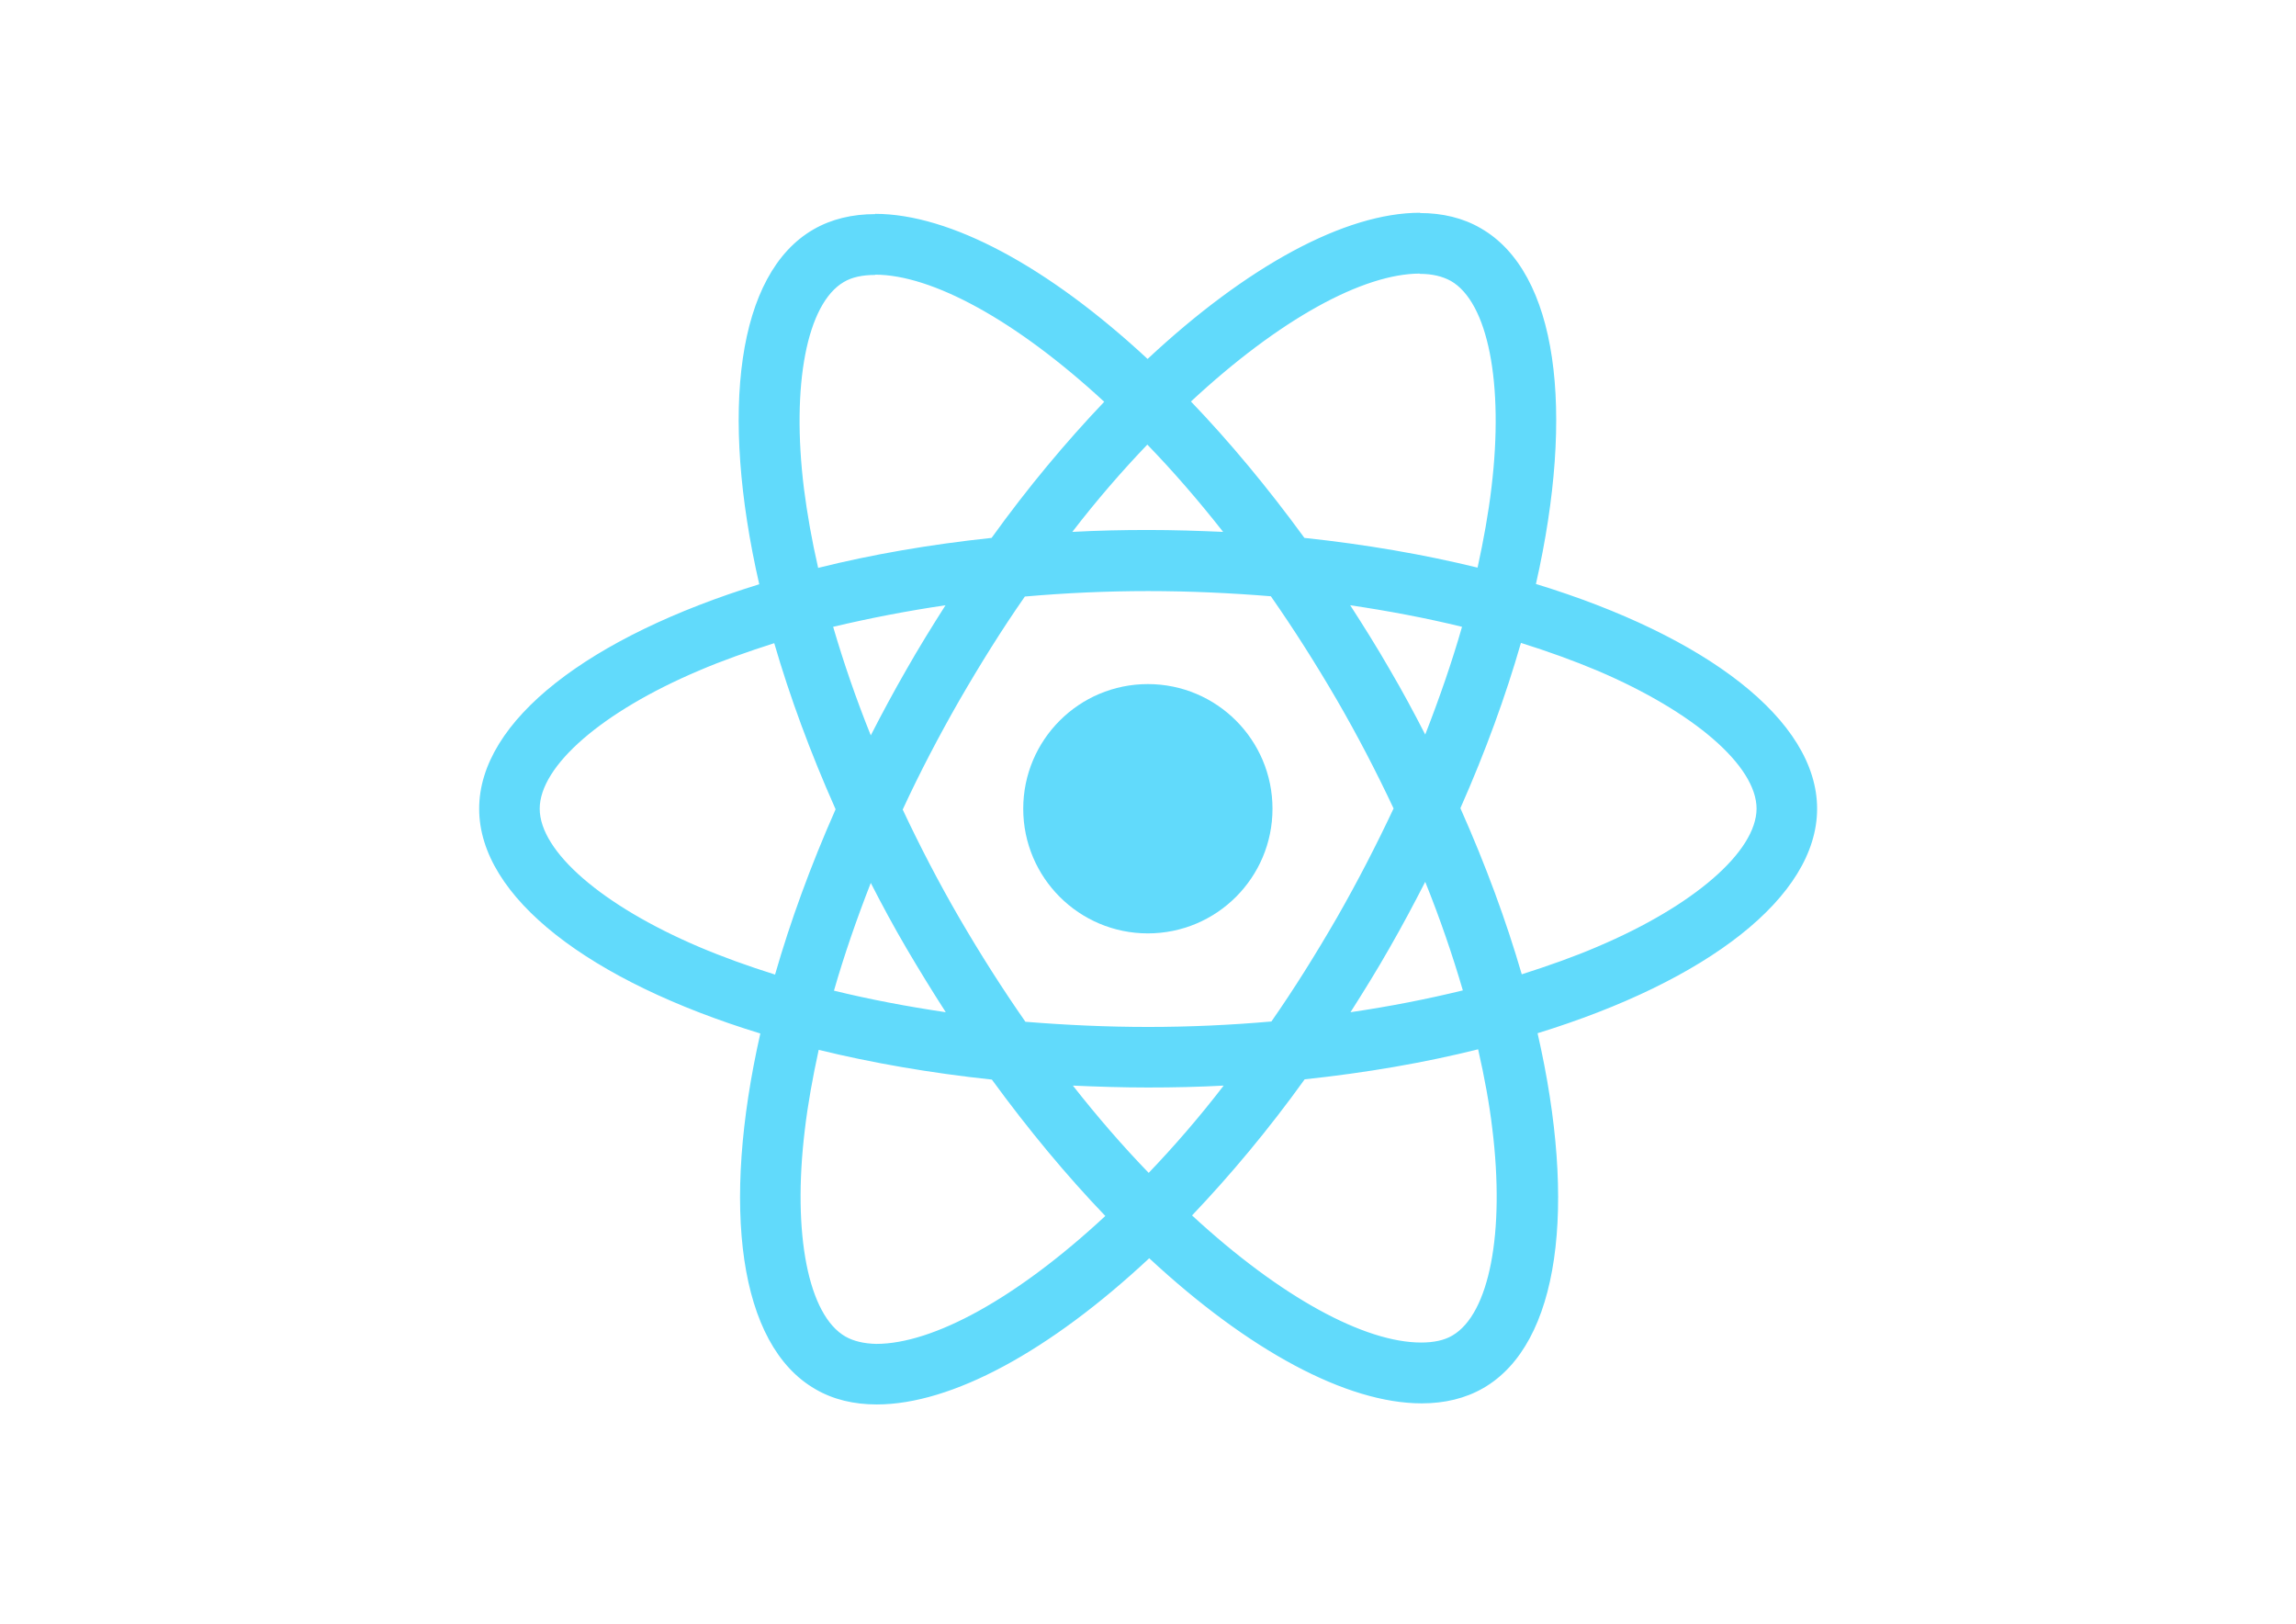
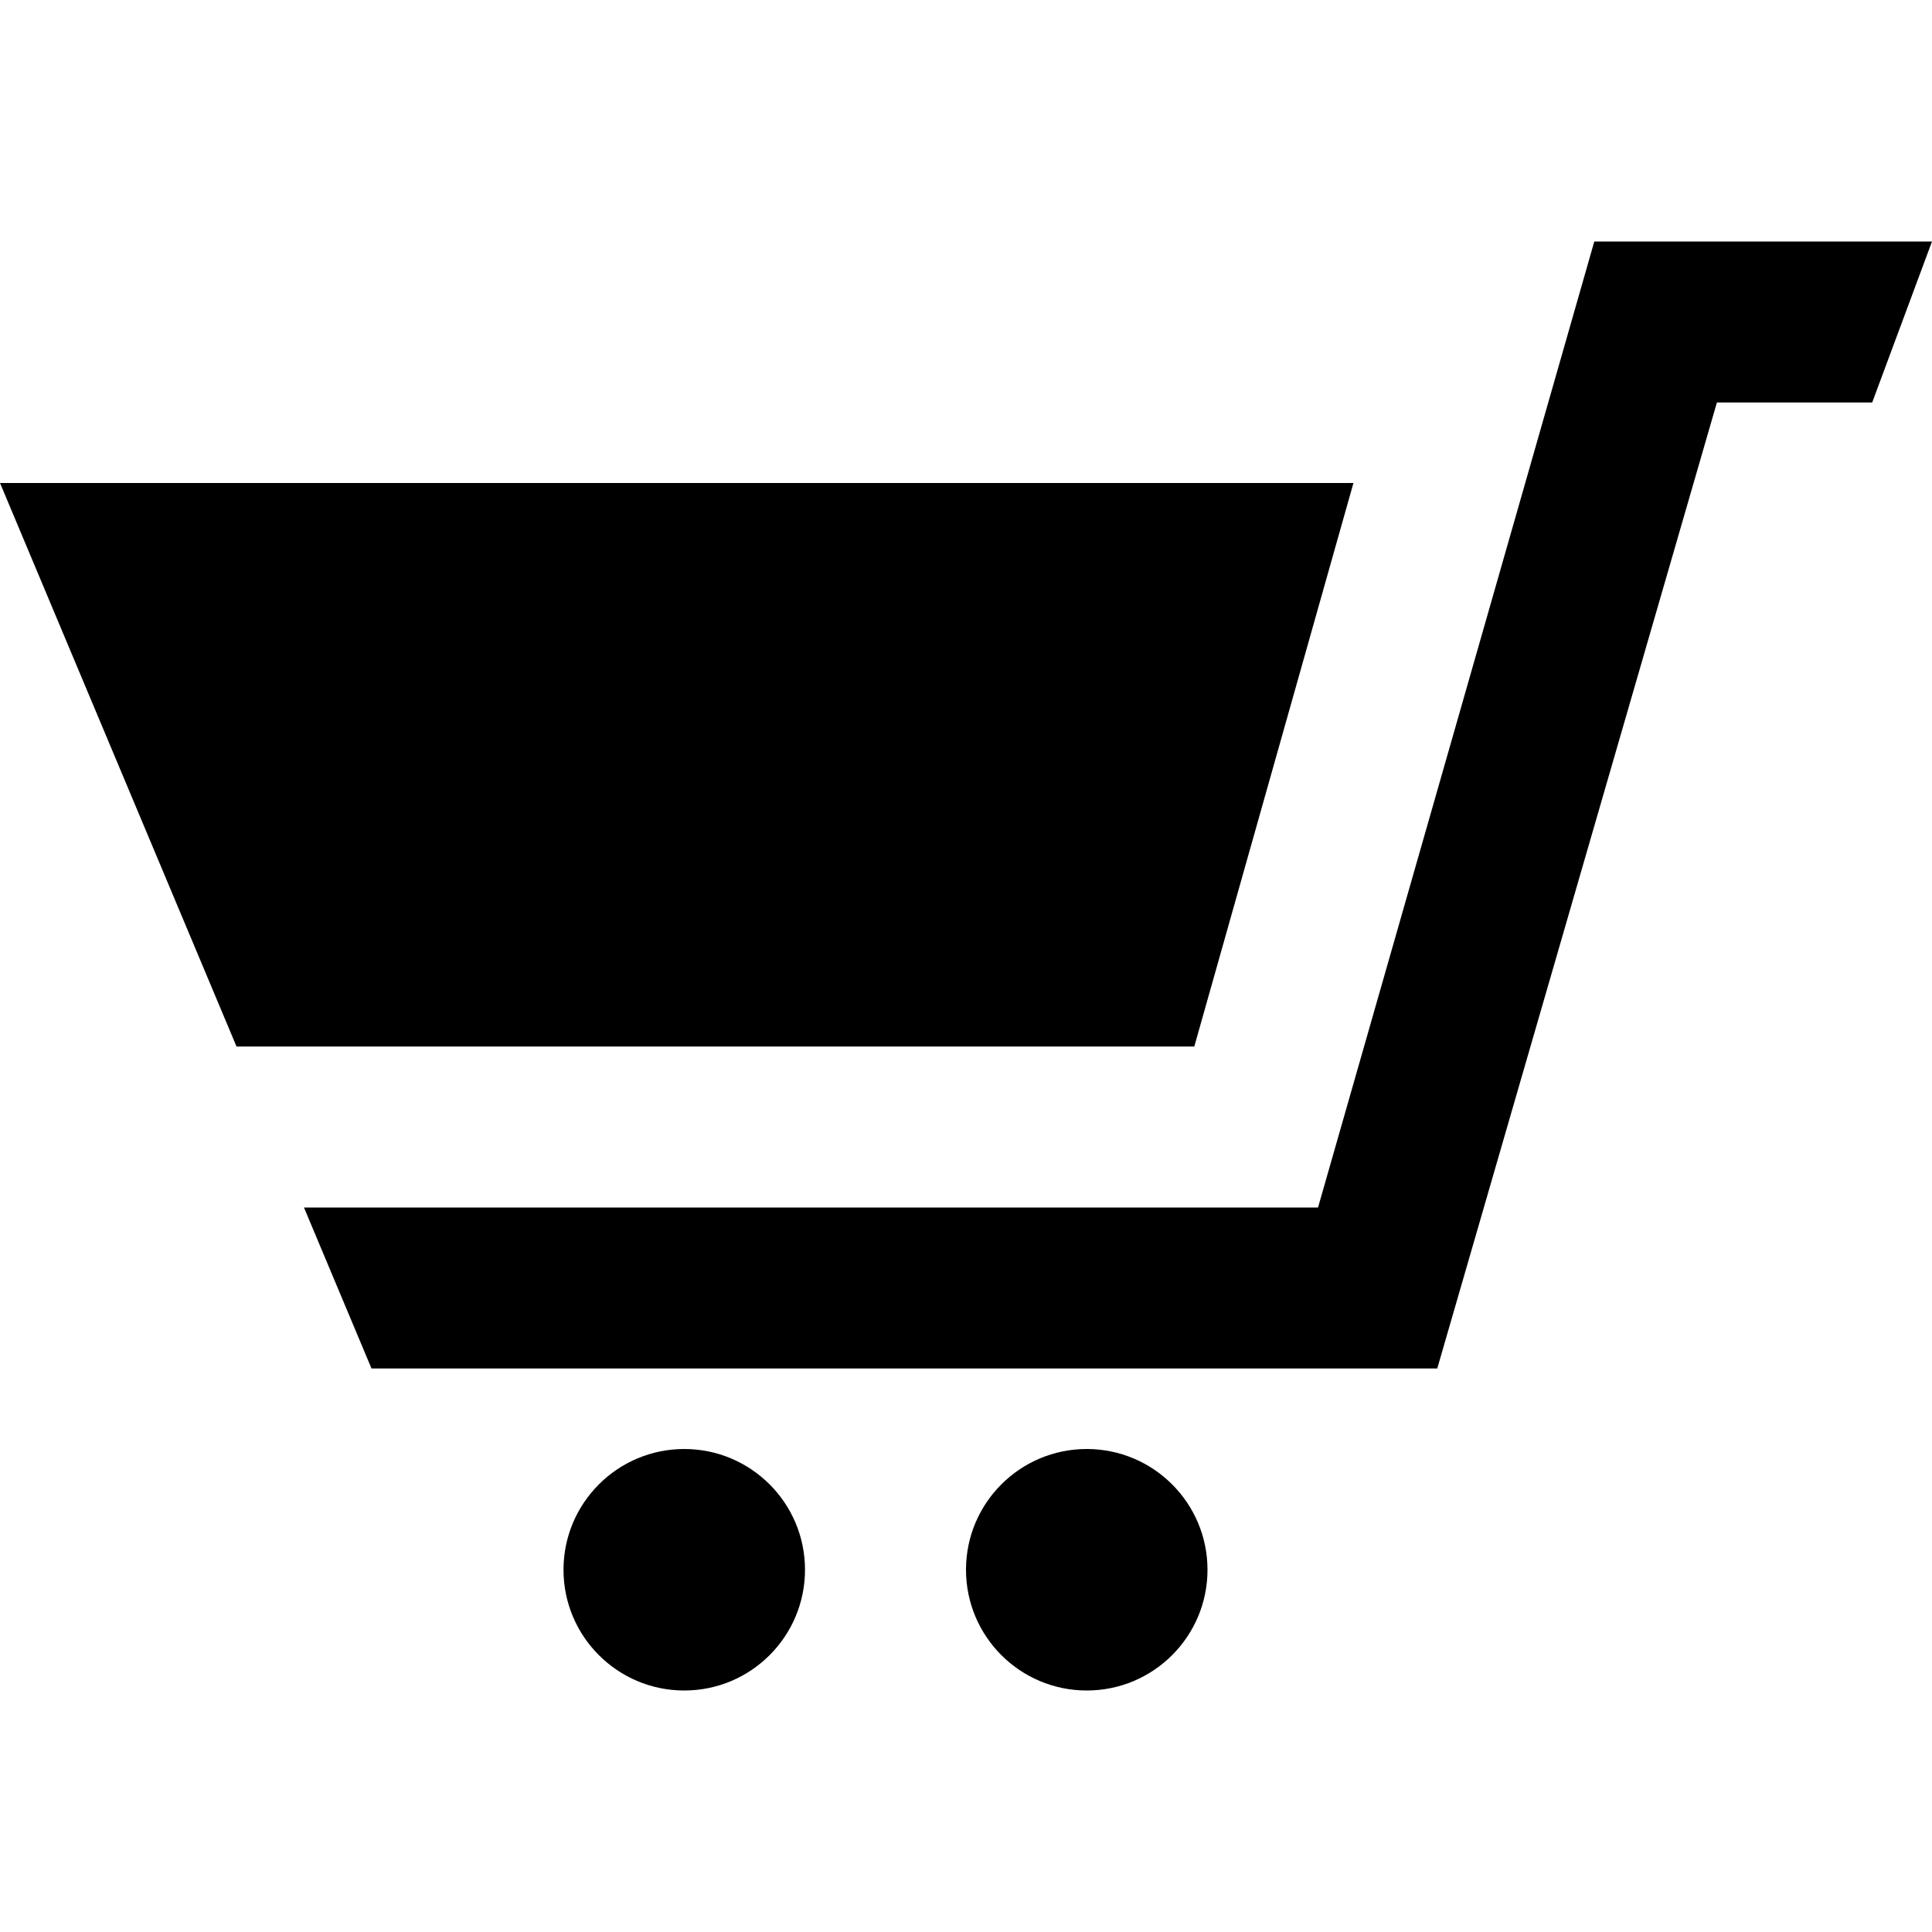
- <svg xmlns="http://www.w3.org/2000/svg" viewBox="0 0 841.9 595.3">
-   <g fill="#61DAFB">
-     <path d="M666.3 296.5c0-32.5-40.7-63.3-103.1-82.4 14.4-63.6 8-114.2-20.2-130.4-6.5-3.8-14.1-5.6-22.4-5.6v22.3c4.6 0 8.3.9 11.4 2.6 13.6 7.8 19.5 37.5 14.9 75.7-1.1 9.4-2.9 19.3-5.1 29.4-19.6-4.8-41-8.5-63.5-10.9-13.5-18.5-27.5-35.3-41.6-50 32.6-30.3 63.2-46.9 84-46.9V78c-27.5 0-63.5 19.6-99.9 53.6-36.4-33.8-72.4-53.2-99.9-53.2v22.3c20.7 0 51.4 16.5 84 46.6-14 14.7-28 31.4-41.3 49.9-22.6 2.4-44 6.1-63.6 11-2.3-10-4-19.7-5.2-29-4.7-38.2 1.1-67.9 14.6-75.8 3-1.8 6.9-2.6 11.5-2.6V78.5c-8.4 0-16 1.8-22.6 5.6-28.1 16.2-34.4 66.7-19.9 130.1-62.2 19.2-102.7 49.9-102.7 82.3 0 32.5 40.7 63.3 103.1 82.4-14.4 63.6-8 114.2 20.2 130.4 6.5 3.8 14.1 5.6 22.5 5.6 27.5 0 63.5-19.6 99.9-53.6 36.4 33.8 72.4 53.2 99.9 53.2 8.4 0 16-1.8 22.6-5.6 28.1-16.2 34.4-66.7 19.9-130.1 62-19.1 102.5-49.9 102.5-82.3zm-130.2-66.7c-3.7 12.9-8.3 26.2-13.5 39.5-4.1-8-8.4-16-13.1-24-4.6-8-9.5-15.8-14.4-23.4 14.2 2.1 27.9 4.7 41 7.9zm-45.8 106.5c-7.8 13.5-15.8 26.3-24.1 38.2-14.9 1.3-30 2-45.2 2-15.1 0-30.2-.7-45-1.9-8.3-11.9-16.4-24.6-24.2-38-7.6-13.1-14.5-26.4-20.8-39.8 6.2-13.4 13.2-26.8 20.7-39.9 7.8-13.5 15.8-26.3 24.1-38.2 14.9-1.3 30-2 45.2-2 15.1 0 30.2.7 45 1.9 8.3 11.9 16.4 24.6 24.2 38 7.6 13.1 14.5 26.4 20.8 39.8-6.3 13.4-13.2 26.8-20.7 39.9zm32.3-13c5.4 13.4 10 26.8 13.8 39.8-13.1 3.2-26.9 5.9-41.2 8 4.9-7.7 9.8-15.6 14.4-23.7 4.6-8 8.9-16.1 13-24.1zM421.2 430c-9.3-9.6-18.6-20.3-27.8-32 9 .4 18.2.7 27.5.7 9.4 0 18.7-.2 27.8-.7-9 11.7-18.3 22.4-27.5 32zm-74.4-58.9c-14.2-2.1-27.9-4.7-41-7.9 3.7-12.9 8.3-26.2 13.5-39.5 4.1 8 8.4 16 13.1 24 4.7 8 9.5 15.8 14.4 23.4zM420.7 163c9.3 9.6 18.6 20.3 27.8 32-9-.4-18.2-.7-27.5-.7-9.4 0-18.7.2-27.8.7 9-11.7 18.3-22.4 27.5-32zm-74 58.9c-4.9 7.7-9.8 15.6-14.4 23.7-4.6 8-8.9 16-13 24-5.4-13.4-10-26.8-13.8-39.8 13.1-3.1 26.9-5.8 41.2-7.9zm-90.5 125.2c-35.4-15.1-58.3-34.9-58.3-50.6 0-15.7 22.9-35.6 58.3-50.6 8.6-3.7 18-7 27.7-10.1 5.7 19.6 13.2 40 22.5 60.9-9.2 20.8-16.6 41.1-22.2 60.6-9.9-3.1-19.3-6.5-28-10.2zM310 490c-13.6-7.8-19.5-37.5-14.9-75.7 1.1-9.4 2.9-19.3 5.1-29.4 19.6 4.8 41 8.5 63.5 10.9 13.5 18.5 27.5 35.3 41.6 50-32.6 30.3-63.2 46.9-84 46.9-4.5-.1-8.3-1-11.3-2.7zm237.2-76.2c4.7 38.2-1.1 67.9-14.6 75.8-3 1.8-6.9 2.6-11.5 2.6-20.7 0-51.4-16.5-84-46.6 14-14.7 28-31.4 41.3-49.9 22.6-2.4 44-6.1 63.6-11 2.3 10.1 4.1 19.8 5.2 29.1zm38.5-66.7c-8.6 3.7-18 7-27.7 10.1-5.7-19.6-13.2-40-22.5-60.9 9.2-20.8 16.6-41.1 22.2-60.6 9.9 3.1 19.3 6.5 28.1 10.2 35.4 15.1 58.3 34.9 58.3 50.6-.1 15.7-23 35.6-58.4 50.6zM320.8 78.4z" />
-     <circle cx="420.9" cy="296.5" r="45.7" />
-     <path d="M520.5 78.1z" />
-   </g>
+ <svg xmlns="http://www.w3.org/2000/svg" width="24" height="24" viewBox="0 0 24 24">
+   <path d="M10 19.5c0 .829-.672 1.5-1.5 1.5s-1.5-.671-1.5-1.5c0-.828.672-1.5 1.5-1.5s1.5.672 1.5 1.5zm3.5-1.5c-.828 0-1.5.671-1.5 1.5s.672 1.5 1.5 1.5 1.5-.671 1.5-1.5c0-.828-.672-1.5-1.5-1.5zm1.336-5l1.977-7h-16.813l2.938 7h11.898zm4.969-10l-3.432 12h-12.597l.839 2h13.239l3.474-12h1.929l.743-2h-4.195z" />
</svg>
